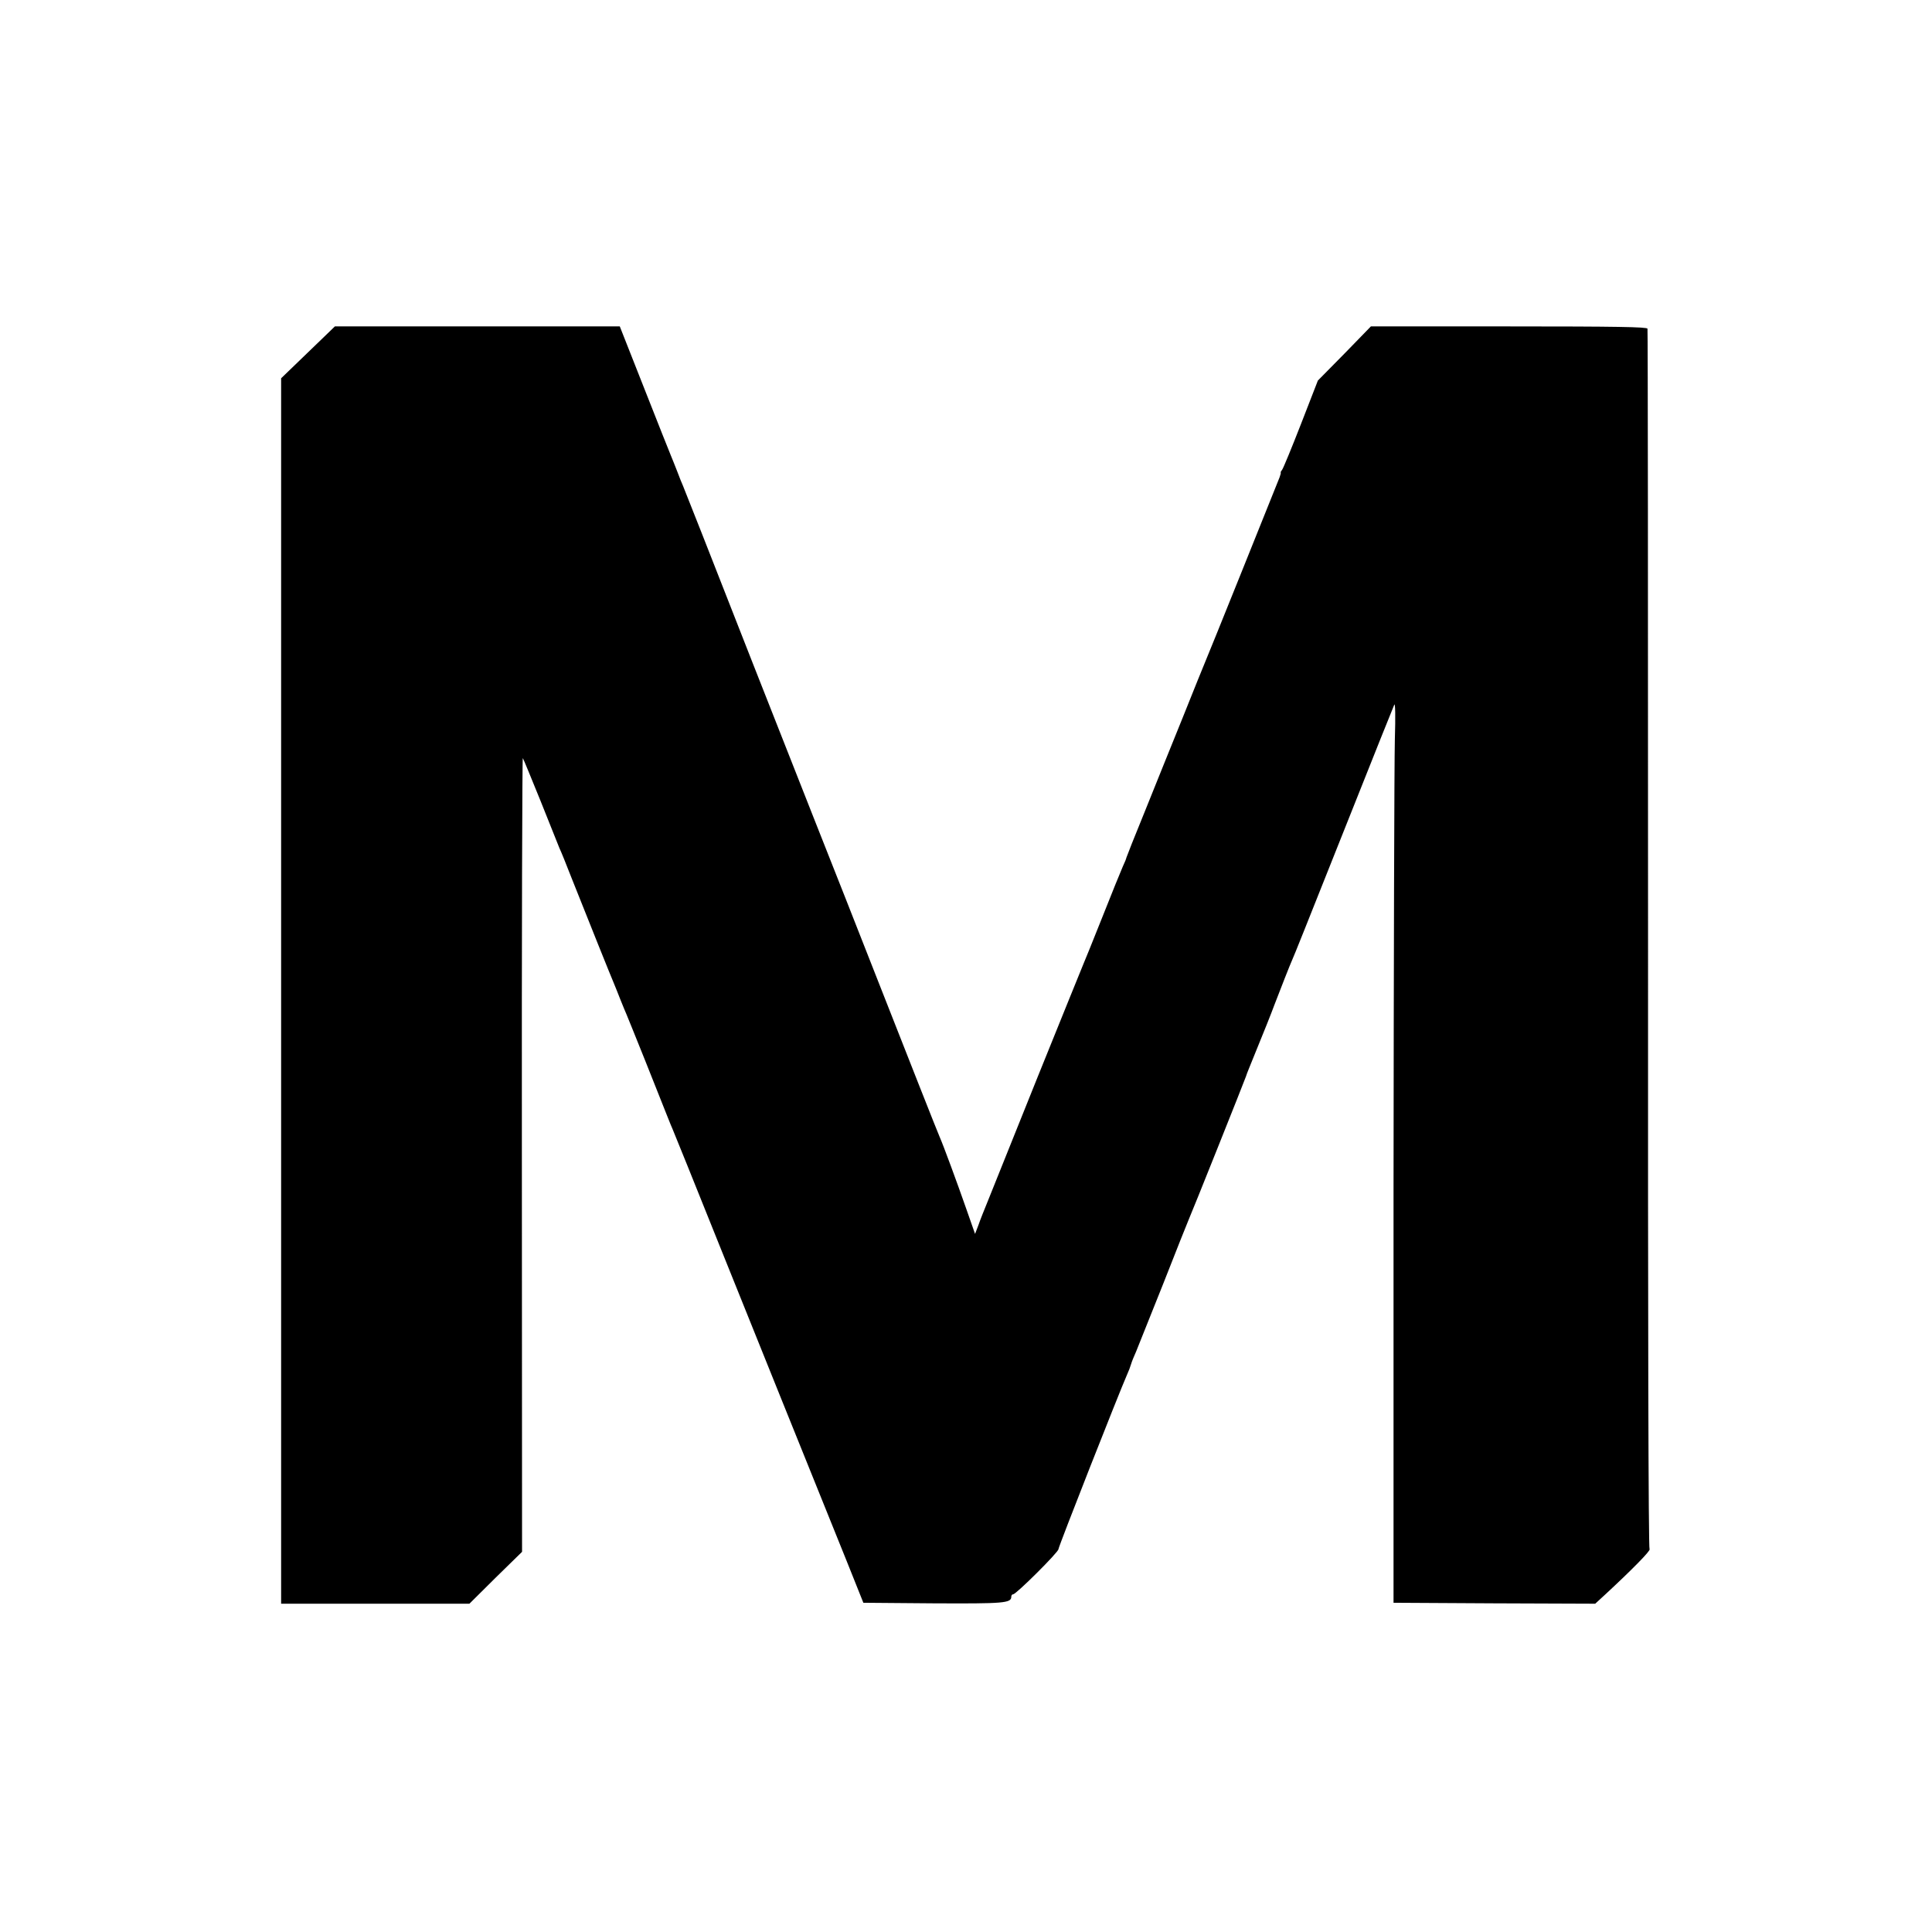
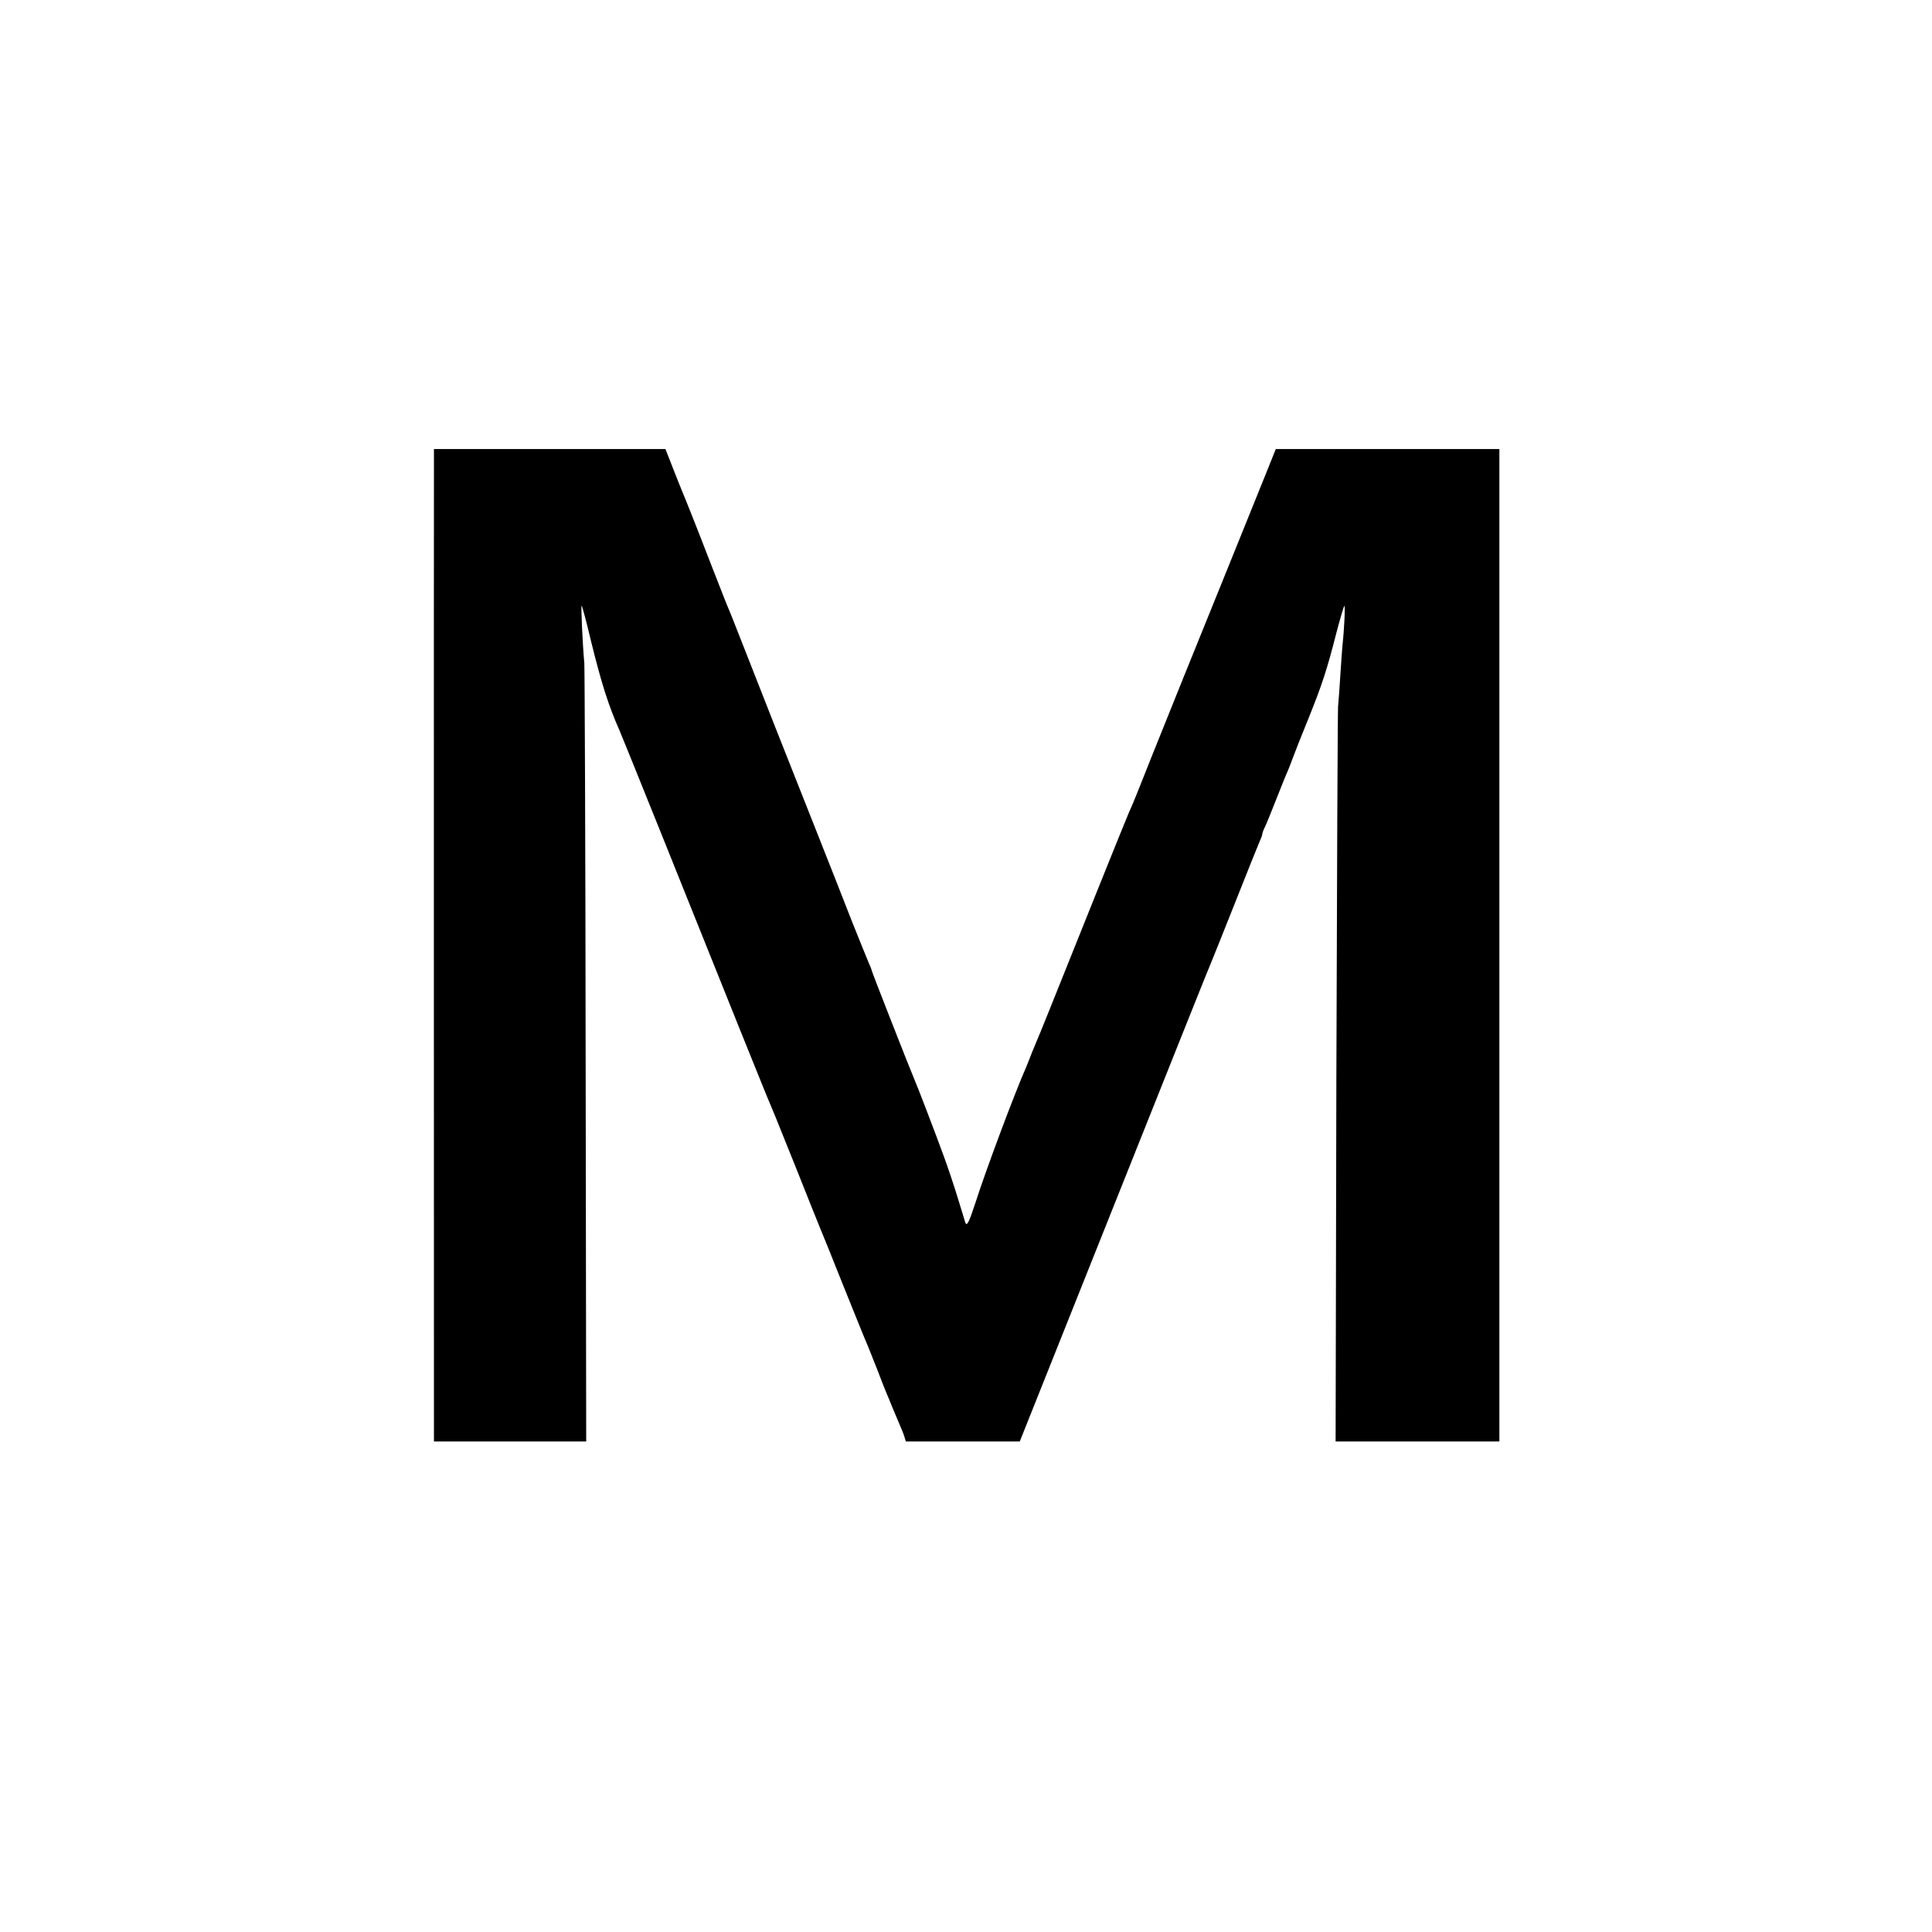
<svg xmlns="http://www.w3.org/2000/svg" version="1" width="1365.333" height="1365.333" viewBox="0 0 1024 1024">
-   <path d="M163.2 186.8L149 200.5V850h99.8l13.9-13.8 14-13.7-.1-210.7c-.1-115.9.2-210.4.5-210 .3.4 4.5 10.6 9.4 22.7 4.8 12.1 9.3 23.3 10 25 .8 1.6 3.7 8.8 6.5 16 8.7 21.9 21.1 52.8 22.5 56 .7 1.6 2.2 5.5 3.4 8.5 1.2 3 2.6 6.4 3.1 7.5.5 1.1 4.9 12.1 9.9 24.5 13.3 33.4 13.2 33.3 14.6 36.5.7 1.6 11.9 29.3 24.8 61.5 21.3 53 43.2 107.3 67.5 167.5l8.8 22 37 .3c37.5.2 41.4-.1 41.4-3.5 0-.7.4-1.3 1-1.3 1.6 0 24-22.3 24-23.9 0-1.3 32-82.6 36.4-92.6.8-1.7 1.7-4.1 2.1-5.5.4-1.4 1.6-4.3 2.6-6.5.9-2.2 7.4-18.4 14.4-36 6.9-17.6 13-32.9 13.5-34 1.2-2.5 30-74.6 30.4-76 .2-.6.8-2.4 1.5-4 9.3-22.8 11.7-28.9 13.6-34 3-7.8 8.3-21.4 9.5-24 1.2-2.7 5.1-12.4 31-77.5 12.1-30.5 22.5-56.4 23-57.5.5-1.2.7 5.8.3 18.5-.3 11.3-.6 118.8-.7 239v218.5l53.4.3 53.5.2 5-4.6c14.6-13.5 24.6-23.7 23.8-24.3-.6-.4-.9-119.9-.8-323.1 0-177.4-.1-323.1-.3-323.8-.3-.9-15.9-1.2-73.5-1.2h-73.1l-14 14.4-14.1 14.3-8.9 22.9c-4.9 12.6-9.4 23.5-10 24.3-.6.8-1 1.5-.8 1.5.2.1-.1 1.2-.6 2.6-2.1 5.3-38.4 95.7-39.7 98.5-.7 1.6-5.9 14.5-11.5 28.5-5.7 14-14.7 36.4-20.1 49.8-5.5 13.4-9.9 24.6-9.9 24.8 0 .3-.8 2.4-1.9 4.7-1 2.3-6 14.5-11 27.2-5 12.6-9.6 23.9-10.1 25-.5 1.1-11.3 27.9-24.1 59.5-12.7 31.6-24.5 61.1-26.3 65.5-1.8 4.4-4.1 10.1-5 12.8l-1.8 4.7-4.8-13.7c-4.5-12.9-12-33.3-14-37.8-1-2.2-16.3-41-33-83.5-9.8-25-23-58.5-34.5-87.5-19.3-48.8-45.3-115-58.6-149-5-12.7-9.5-23.9-9.9-25-.5-1.1-1.9-4.5-3-7.5-1.2-3-2.7-6.9-3.4-8.5-.7-1.7-7.1-17.7-14.2-35.8L328.5 173h-151l-14.3 13.8z" />
+   <path d="M230 248.7c-.1 13.1 0 506.2 0 511.5v3.8h80.7l-.3-203.8c-.1-112-.5-206-.7-208.7-.9-9.8-1.9-31-1.4-30.5.3.3 2.6 8.8 5 19 5.6 22.7 9.3 34.2 15.2 47.5 1.3 2.9 34.4 85.1 63.6 158 8.2 20.3 15.3 38 15.9 39.2 1.5 3.5 2.1 4.9 14.1 34.8 6.1 15.4 11.7 29.3 12.4 31 .7 1.6 6.4 15.6 12.5 31 6.2 15.4 11.8 29.3 12.6 31 .7 1.6 3.1 7.7 5.4 13.5 2.2 5.8 4.4 11.4 4.9 12.5.5 1.1 1.9 4.5 3.1 7.5 1.3 3 3.1 7.3 4 9.5 1 2.2 2.1 5 2.4 6.2l.7 2.3h60.4l50.4-126.3c27.7-69.4 50.9-127.6 51.7-129.2.7-1.7 6.3-15.6 12.4-31 6.1-15.4 11.7-29.4 12.5-31.2.8-1.7 1.5-3.5 1.5-4 0-.6.6-2.3 1.4-3.9.8-1.6 3.5-8.3 6.1-14.9 2.6-6.6 5.3-13.4 6.1-15 .7-1.7 1.9-4.8 2.7-7 .8-2.2 4.4-11.4 8.1-20.4 7.2-17.9 9.8-25.6 15-46 1.9-7.3 3.8-13.6 4.1-14 .6-.5 0 12.2-1 21.4-.2 2.2-.7 9.2-1.1 15.5-.4 6.3-.9 13.7-1.2 16.5-.2 2.7-.6 91.5-.9 197.2l-.4 192.3h86.8V238H676.2l-5.5 13.7c-8.1 20.2-32 79.1-43.2 106.8-5.3 13.2-13.3 33-17.7 44-4.3 11-8.5 21.3-9.2 23-.7 1.6-1.8 4.1-2.4 5.5-.6 1.4-8.2 20-16.8 41.5-27.5 68.7-30.5 76-31.4 78-.5 1.1-1.9 4.5-3.1 7.5-1.1 3-2.7 6.8-3.4 8.5-5.6 12.7-21 53.7-26.5 71-3.4 10.4-4.6 12.8-5.4 10.4-.2-.8-2.1-6.8-4.1-13.4-2-6.6-5.3-16.3-7.2-21.5-4.6-12.6-14.2-37.7-15.9-41.5-2.1-4.8-22.4-56.6-22.4-57.2 0-.3-.6-1.9-1.4-3.6-.8-1.8-4.8-11.8-9-22.2-4.1-10.5-12.2-31.2-18.1-46-13.4-33.7-33.4-84.4-43.2-109.5-1.4-3.6-3.1-7.9-3.8-9.5-.8-1.7-5-12.5-9.5-24-8.5-22-13.3-34-15.4-39-.7-1.7-3-7.4-5.1-12.8l-3.8-9.7H230v10.7z" />
</svg>
